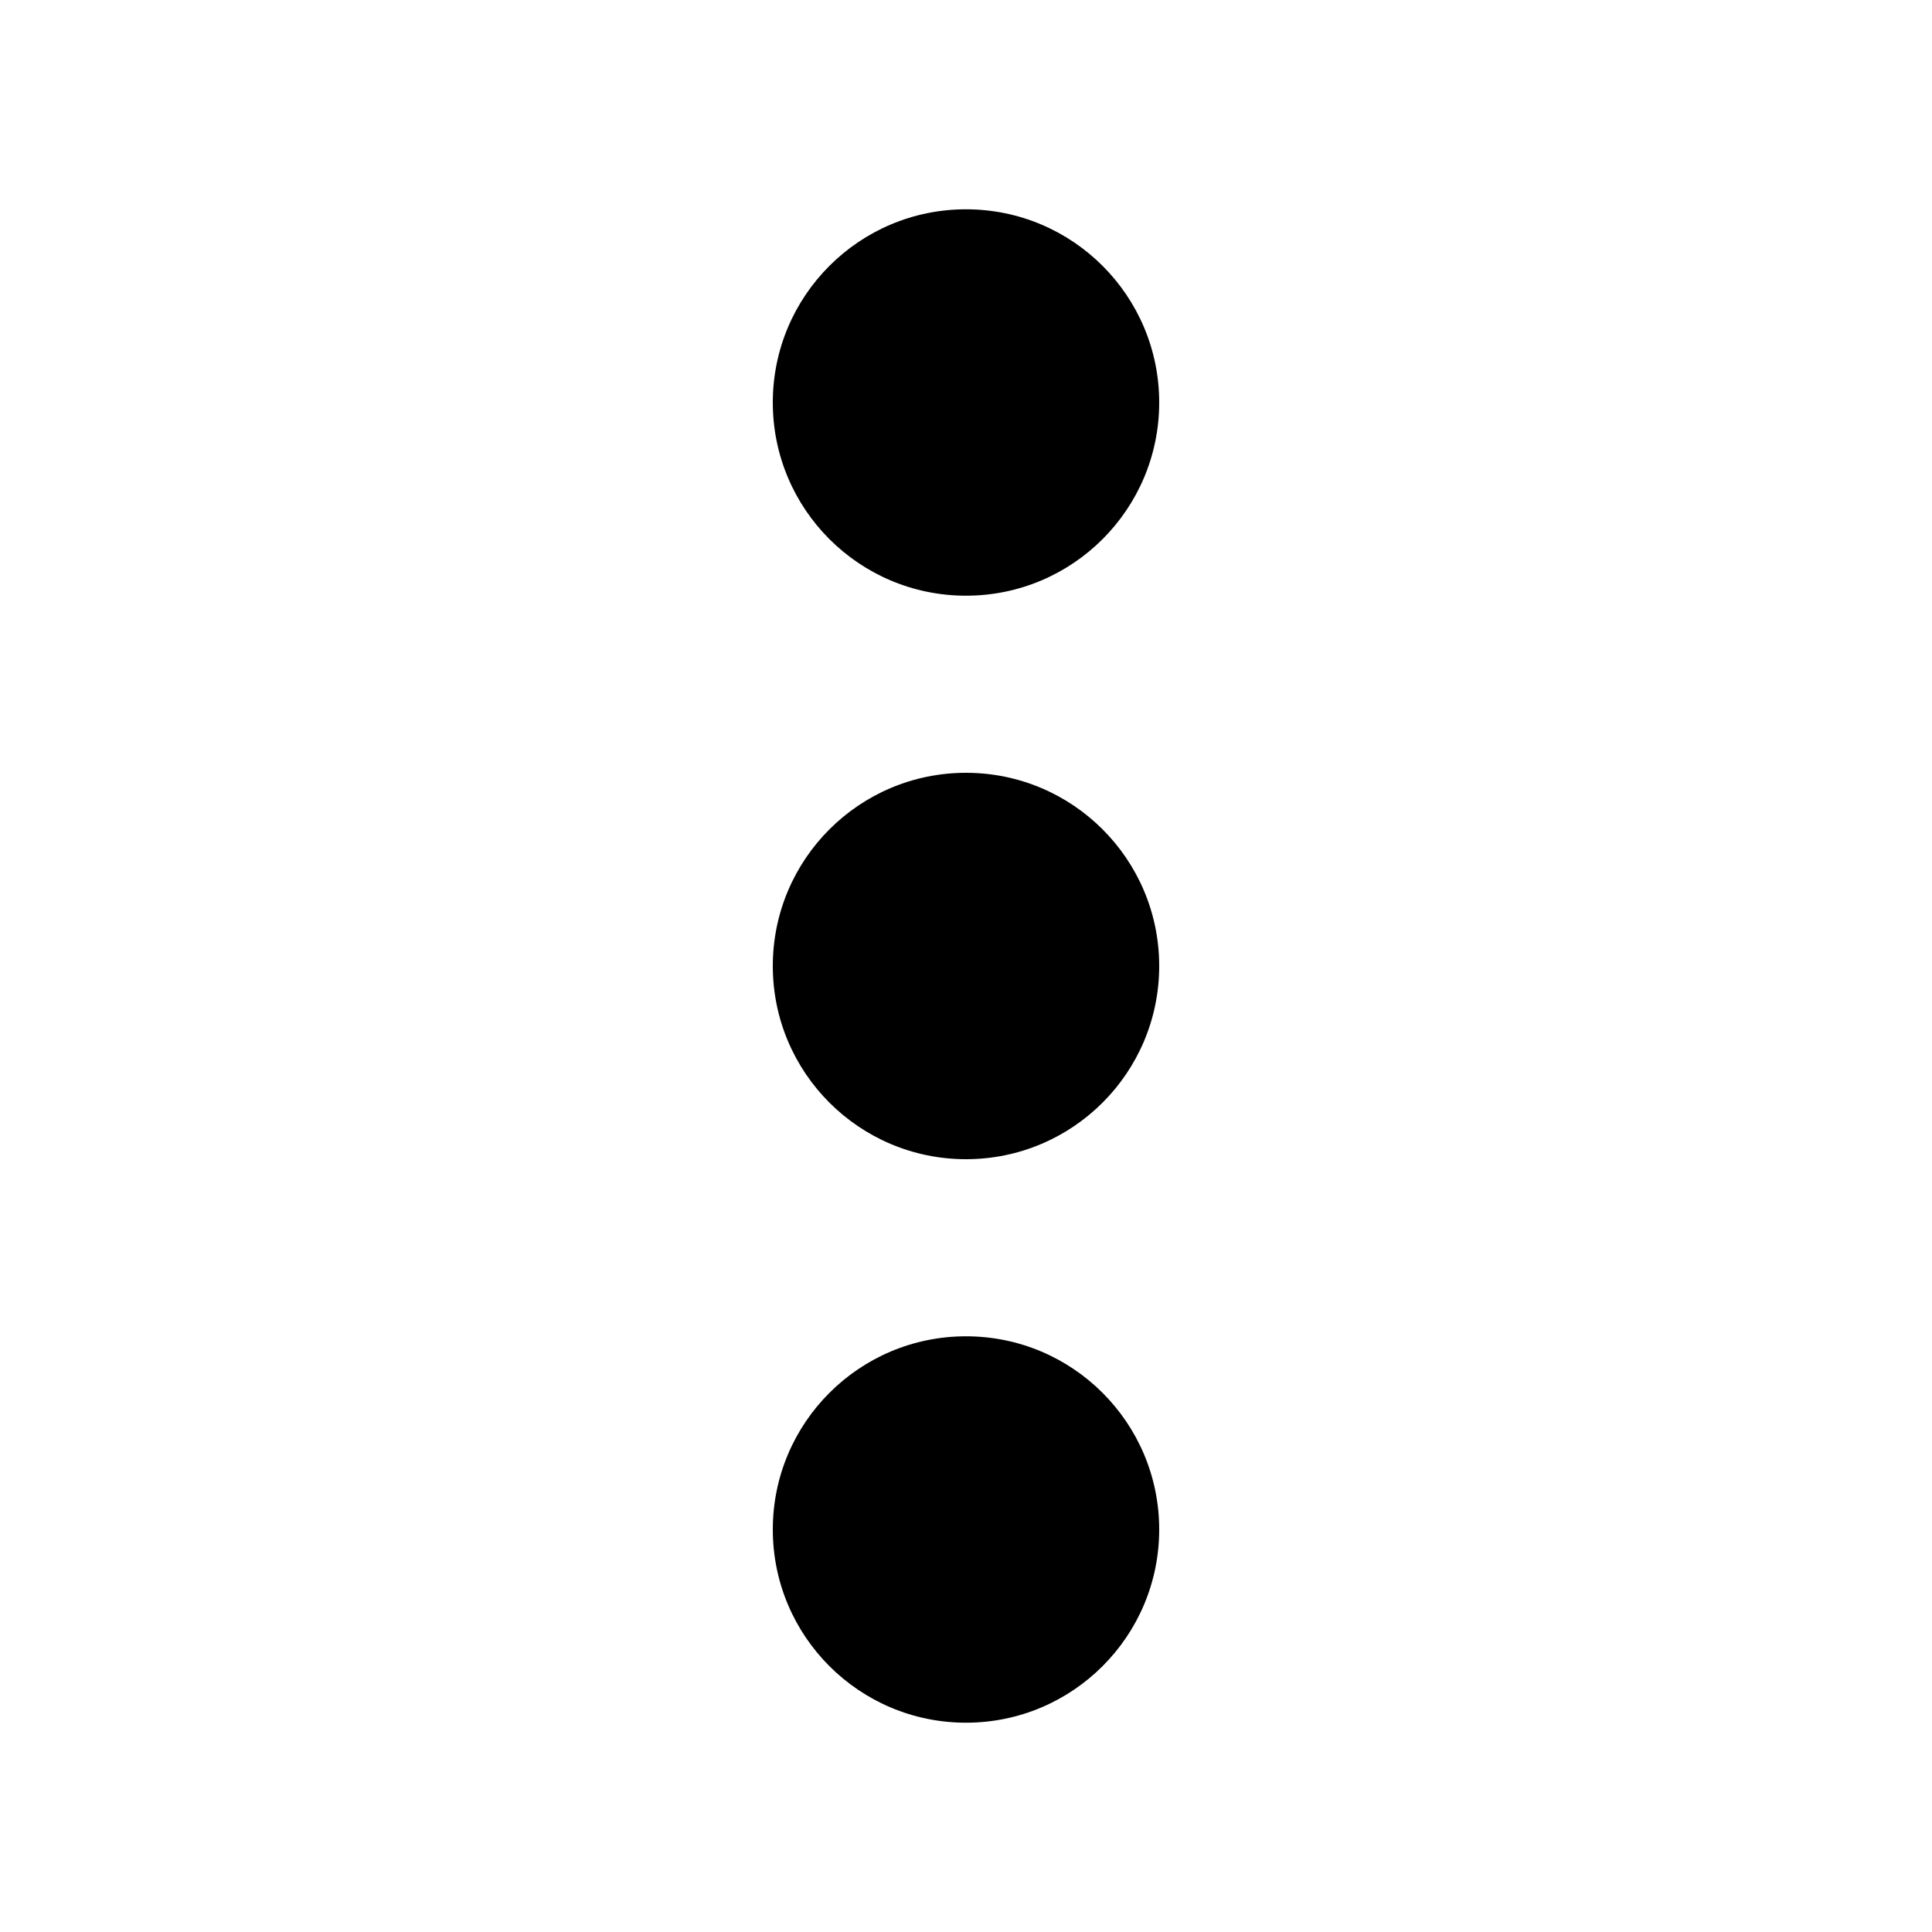
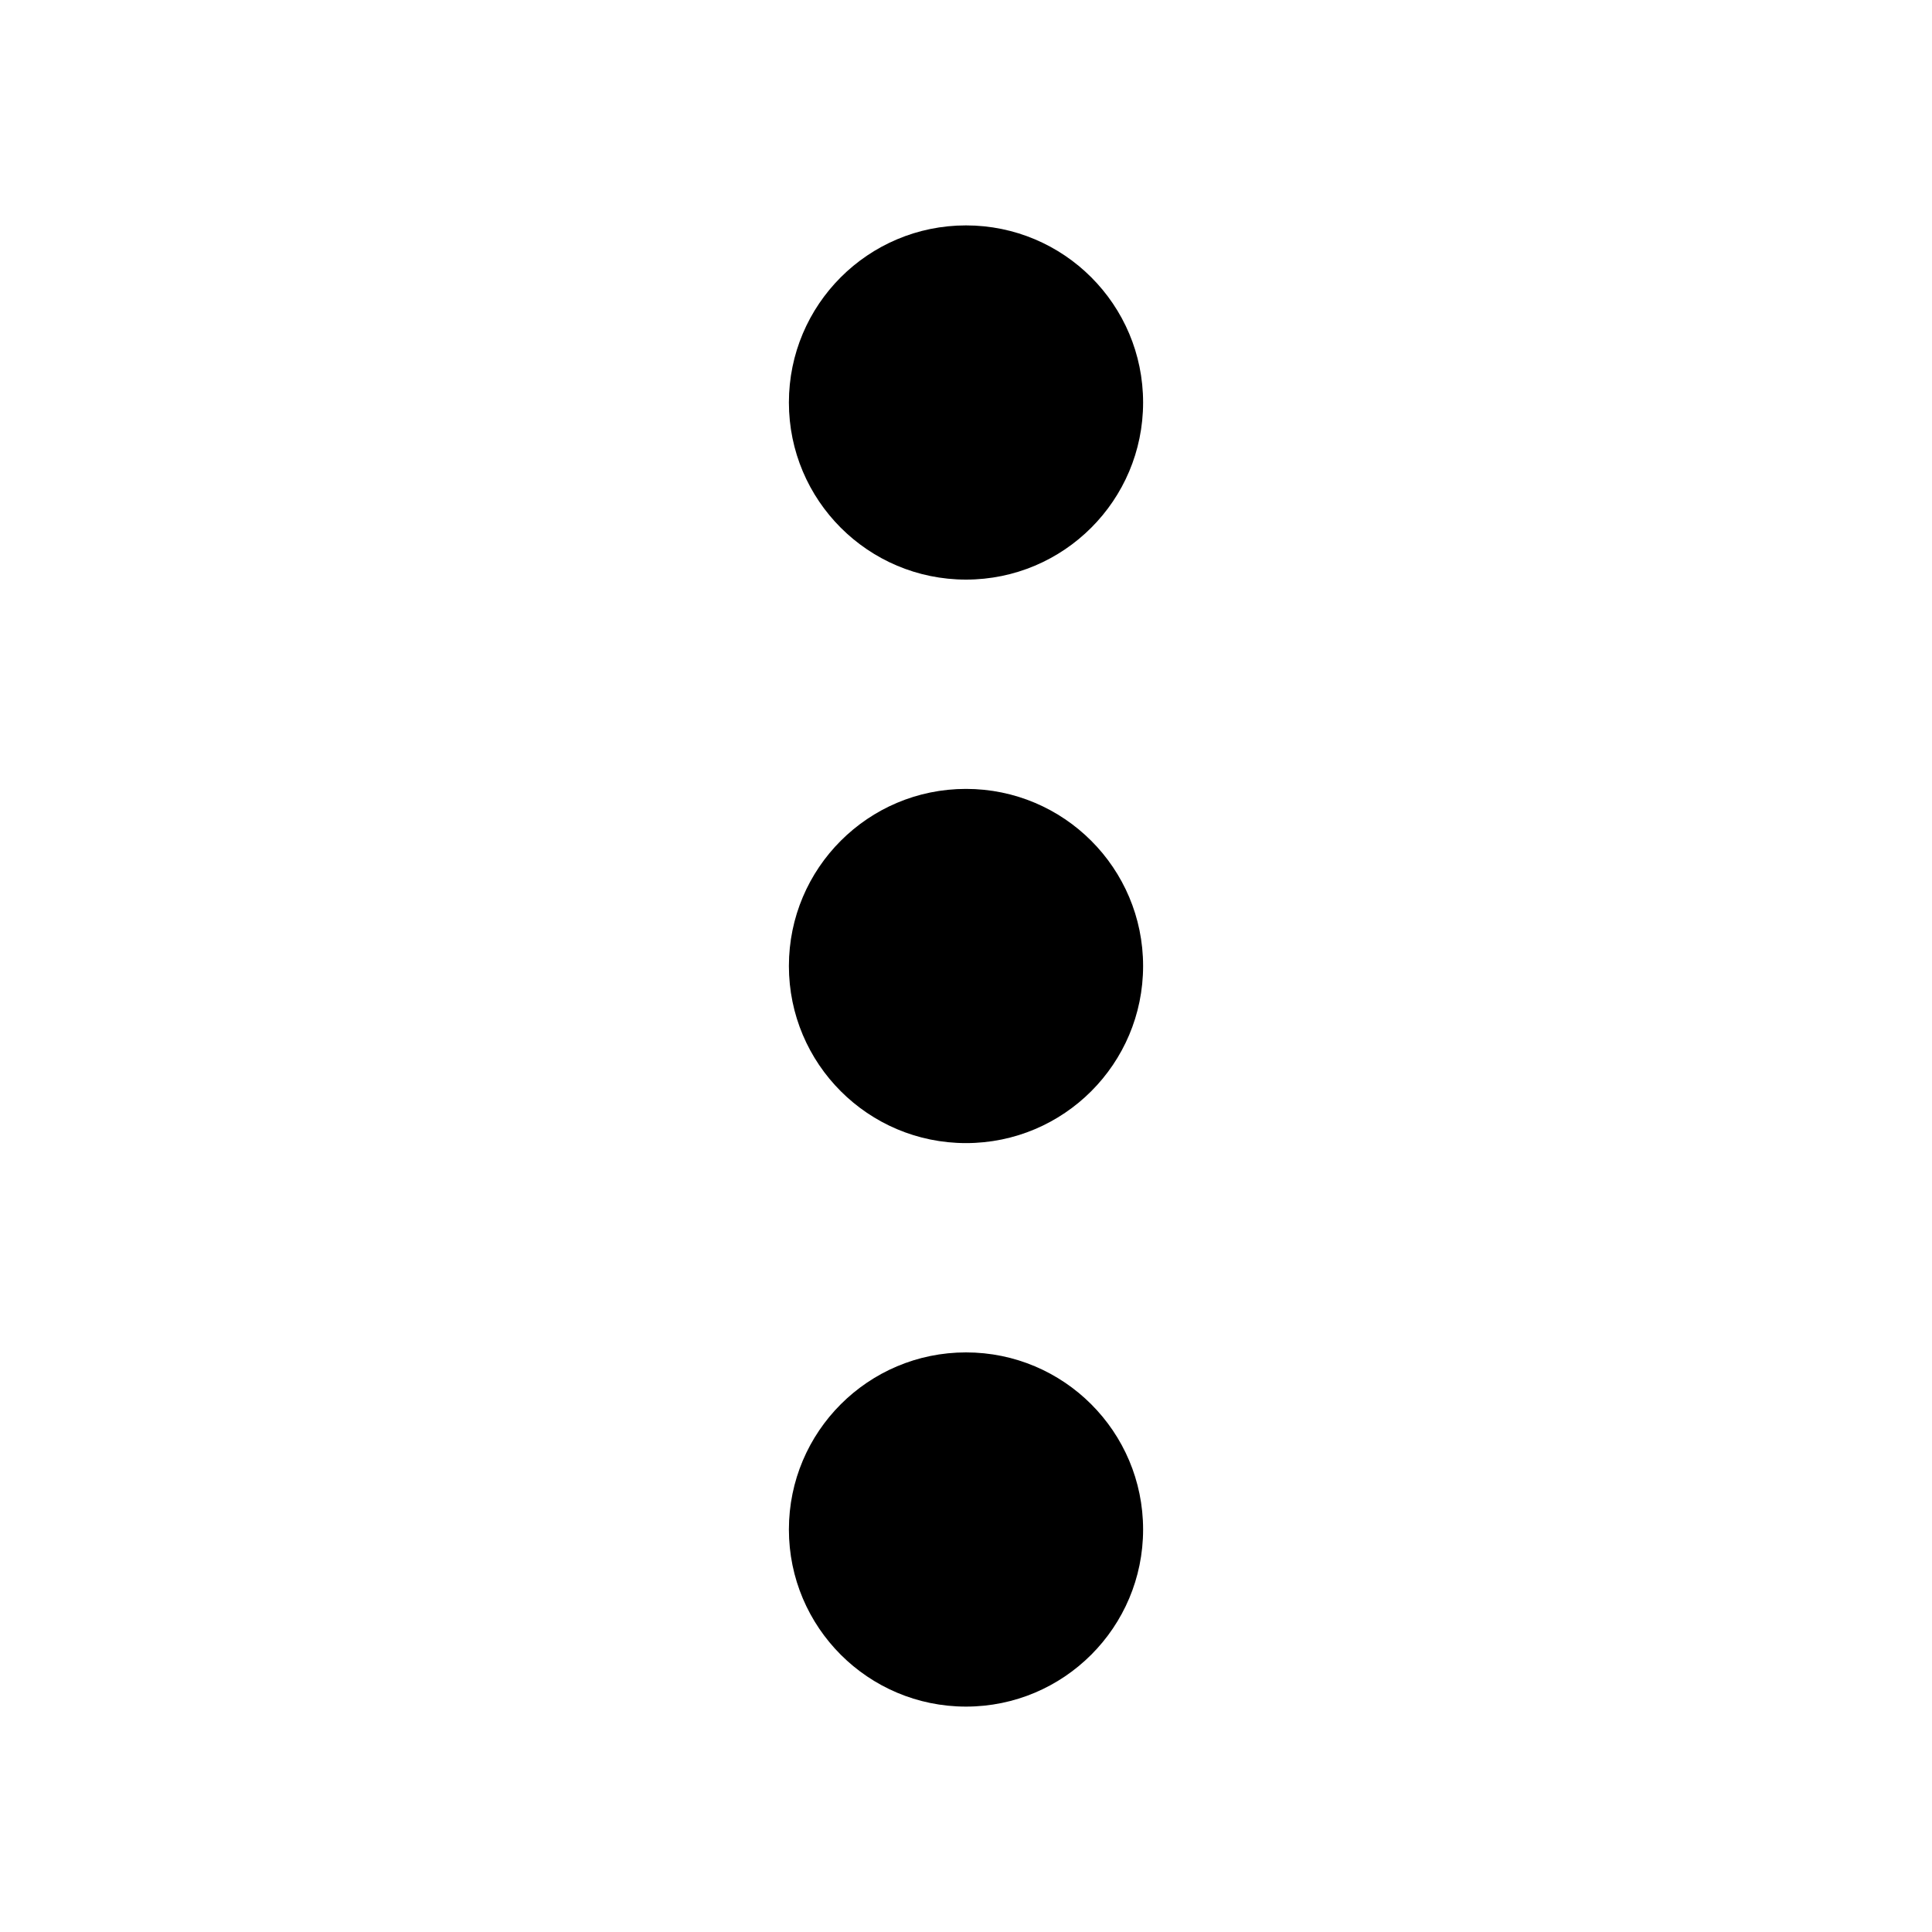
<svg xmlns="http://www.w3.org/2000/svg" viewBox="0 0 24 24">
-   <rect data-layer="a" x="9.6" y="2.6" width="4.8" height="4.8" rx="2.4" />
-   <rect data-layer="b" x="9.6" y="9.6" width="4.8" height="4.8" rx="2.4" />
-   <rect data-layer="a" x="9.6" y="16.6" width="4.8" height="4.8" rx="2.4" />
+   <circle data-layer="a" cx="12" cy="5" r="2.2" />
+   <circle data-layer="a" cx="12" cy="12" r="2.2" />
+   <circle data-layer="a" cx="12" cy="19" r="2.2" />
</svg>
